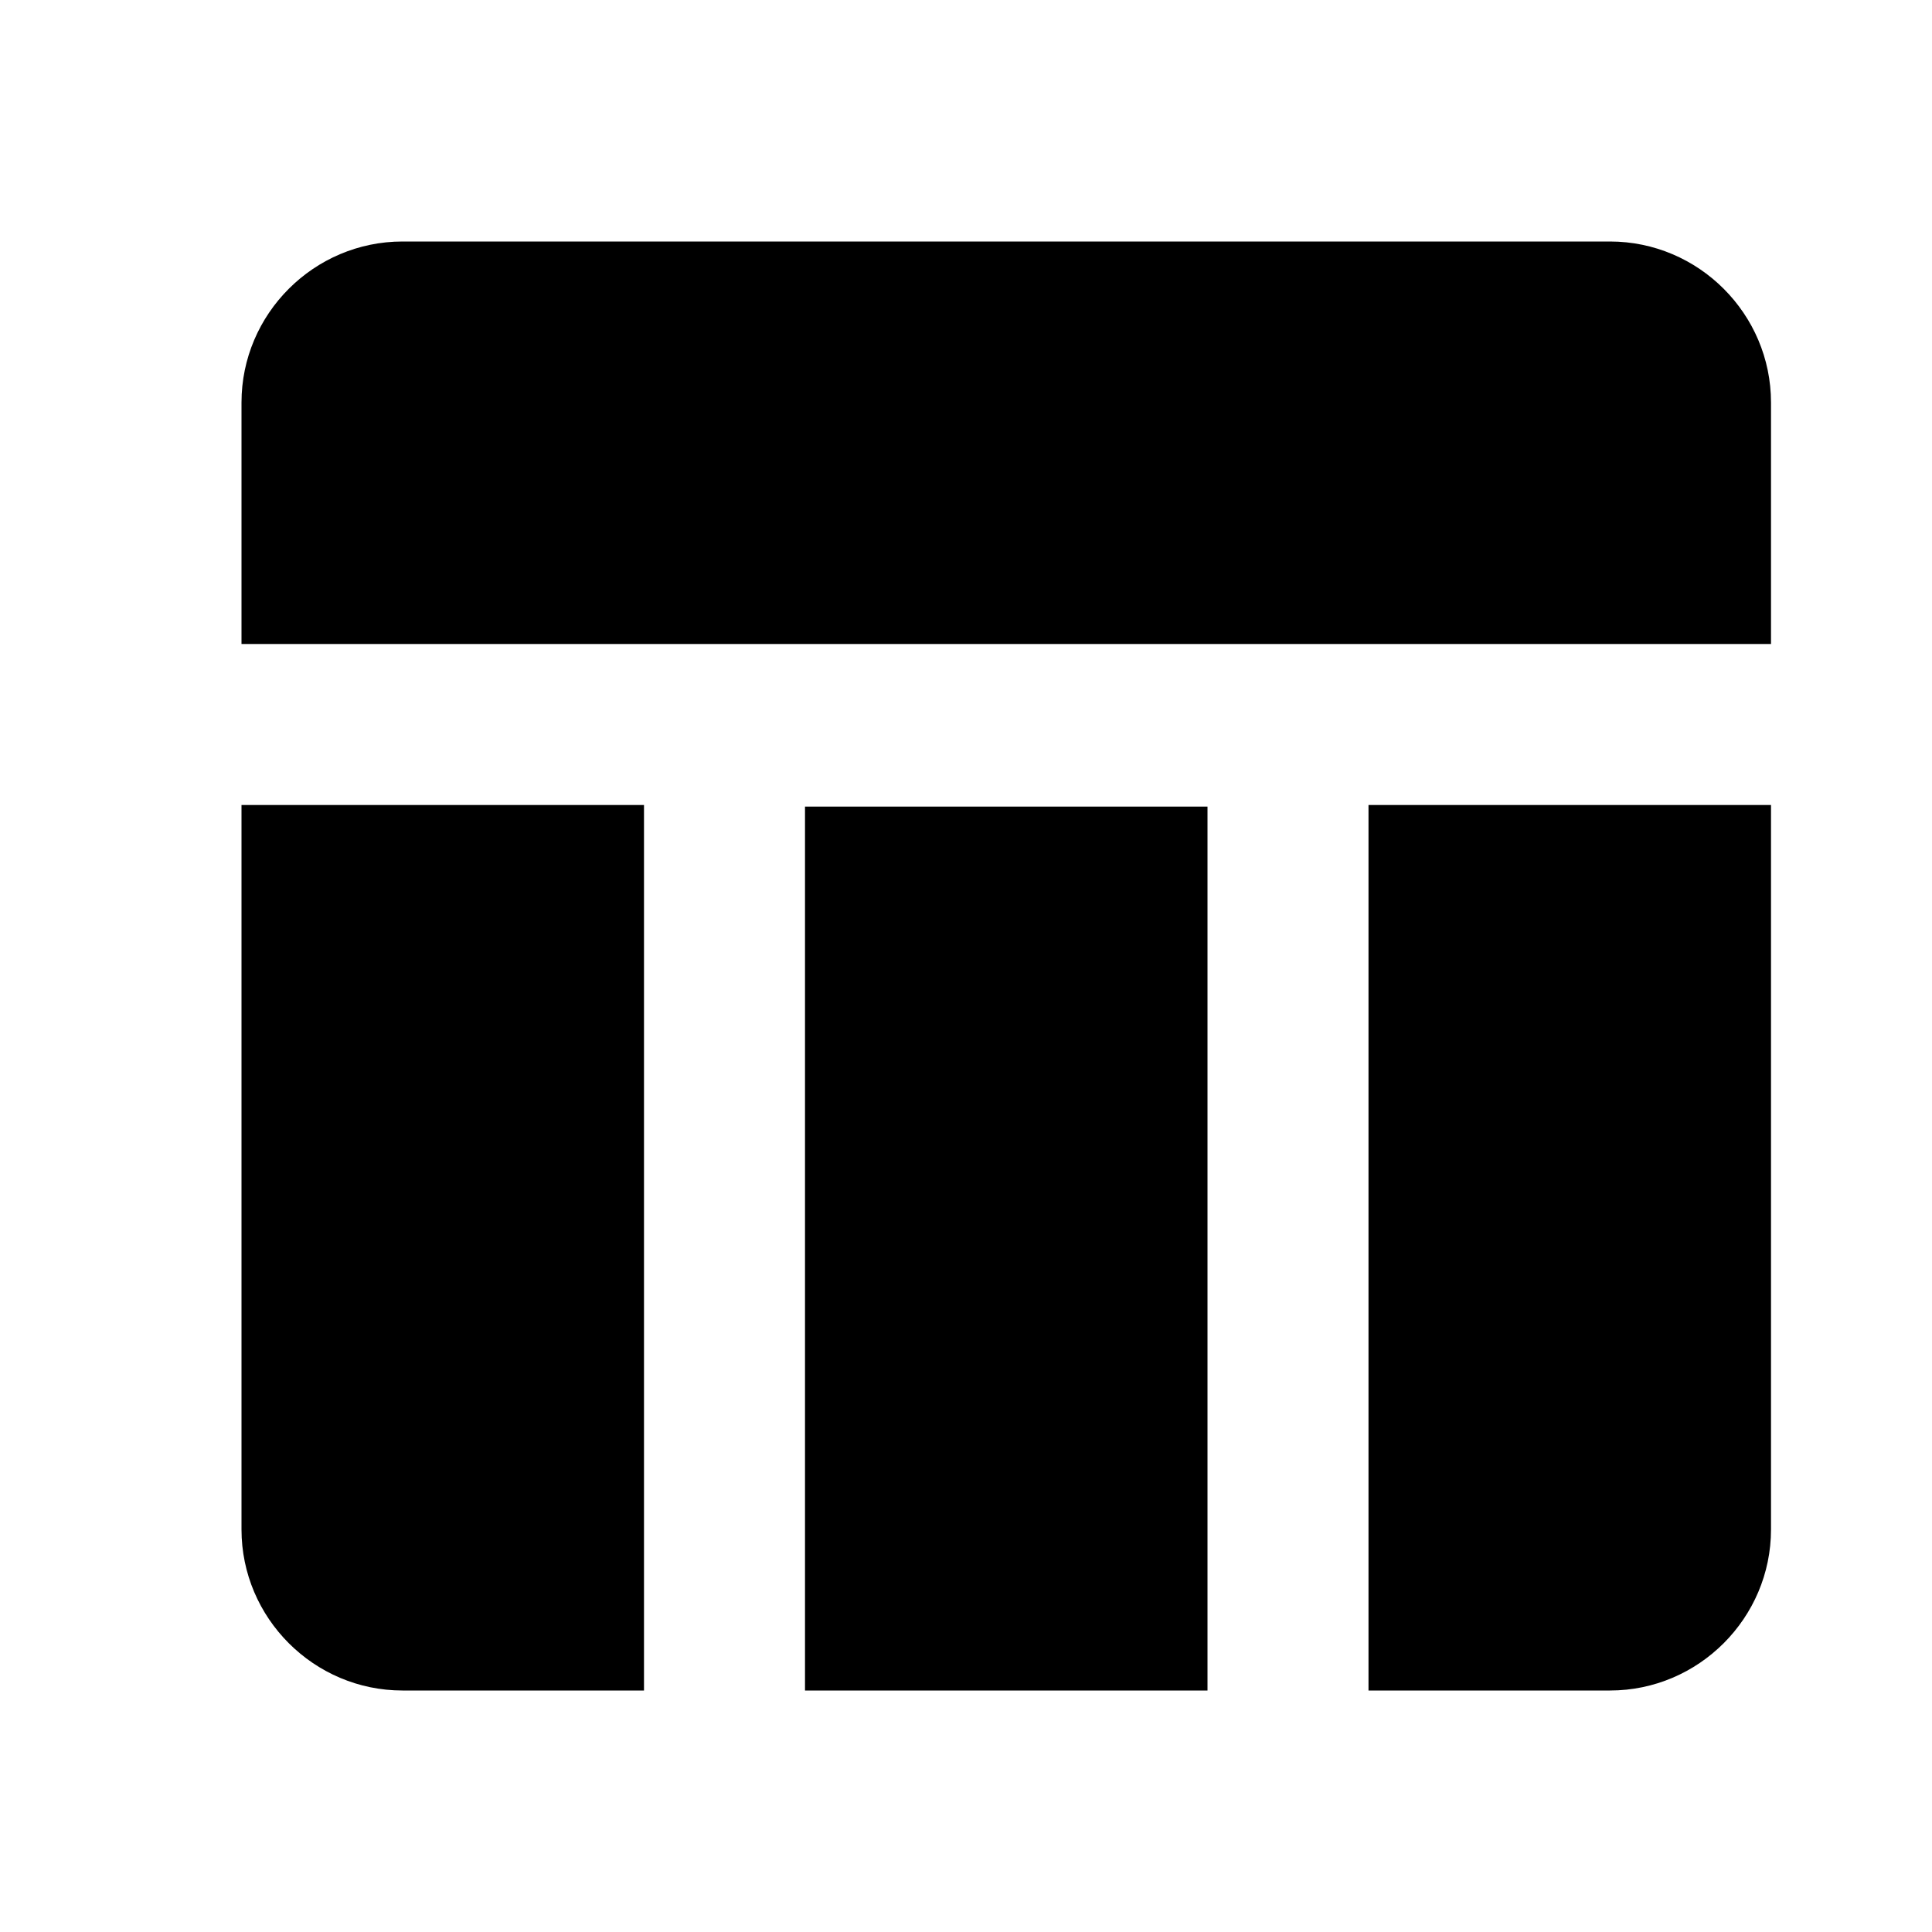
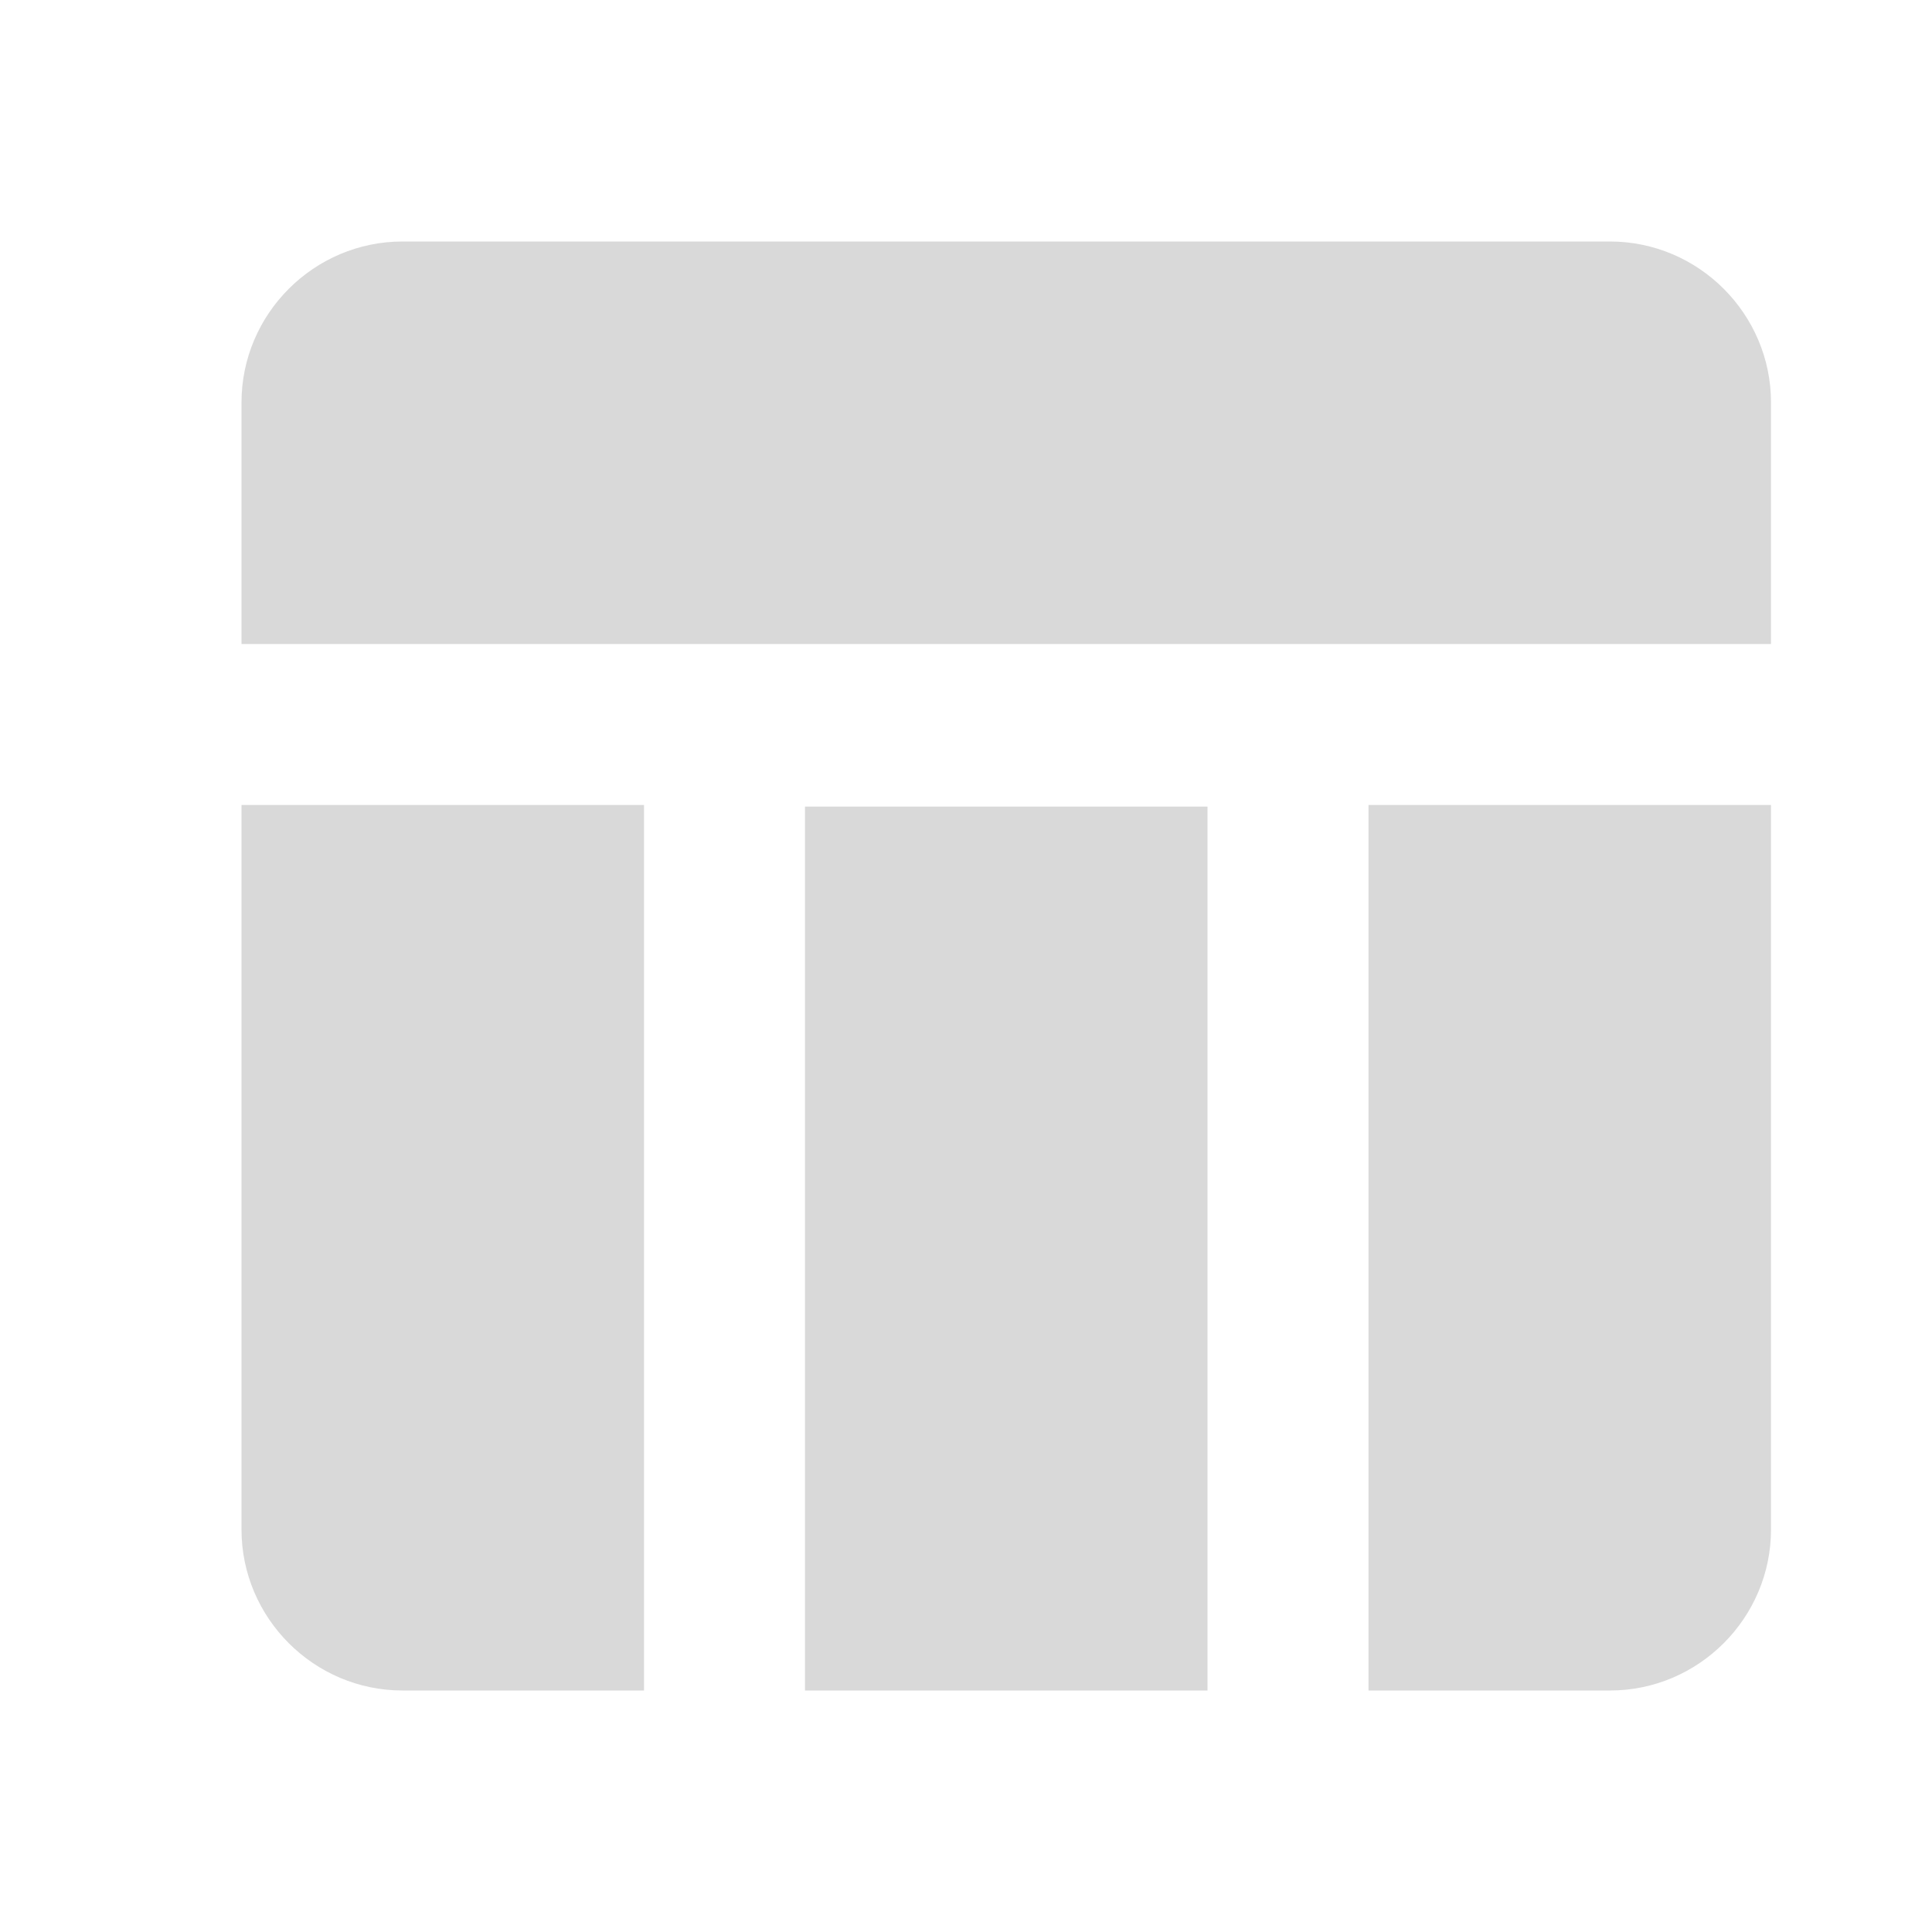
- <svg xmlns="http://www.w3.org/2000/svg" width="24" height="24" viewBox="0 0 24 24">
-   <path fill="none" d="M0 0h24v24H0V0z" />
-   <path d="M10 10.02h5V21h-5zM17 21h3c1.1 0 2-.9 2-2v-9h-5v11zm3-18H5c-1.1 0-2 .9-2 2v3h19V5c0-1.1-.9-2-2-2zM3 19c0 1.1.9 2 2 2h3V10H3v9z" />
+ <svg xmlns="http://www.w3.org/2000/svg" width="24" height="24" viewBox="0 0 24 24" version="1.1" id="svg828">
+   <defs id="defs832" />
+   <path fill="none" d="M0 0h24v24H0V0z" id="path824" />
+   <path d="M10 10.02h5V21h-5zM17 21h3c1.1 0 2-.9 2-2v-9h-5v11zm3-18H5c-1.1 0-2 .9-2 2v3h19V5c0-1.1-.9-2-2-2zM3 19c0 1.1.9 2 2 2h3V10H3v9z" id="path826" style="fill:#d9d9d9;fill-opacity:1" />
</svg>
